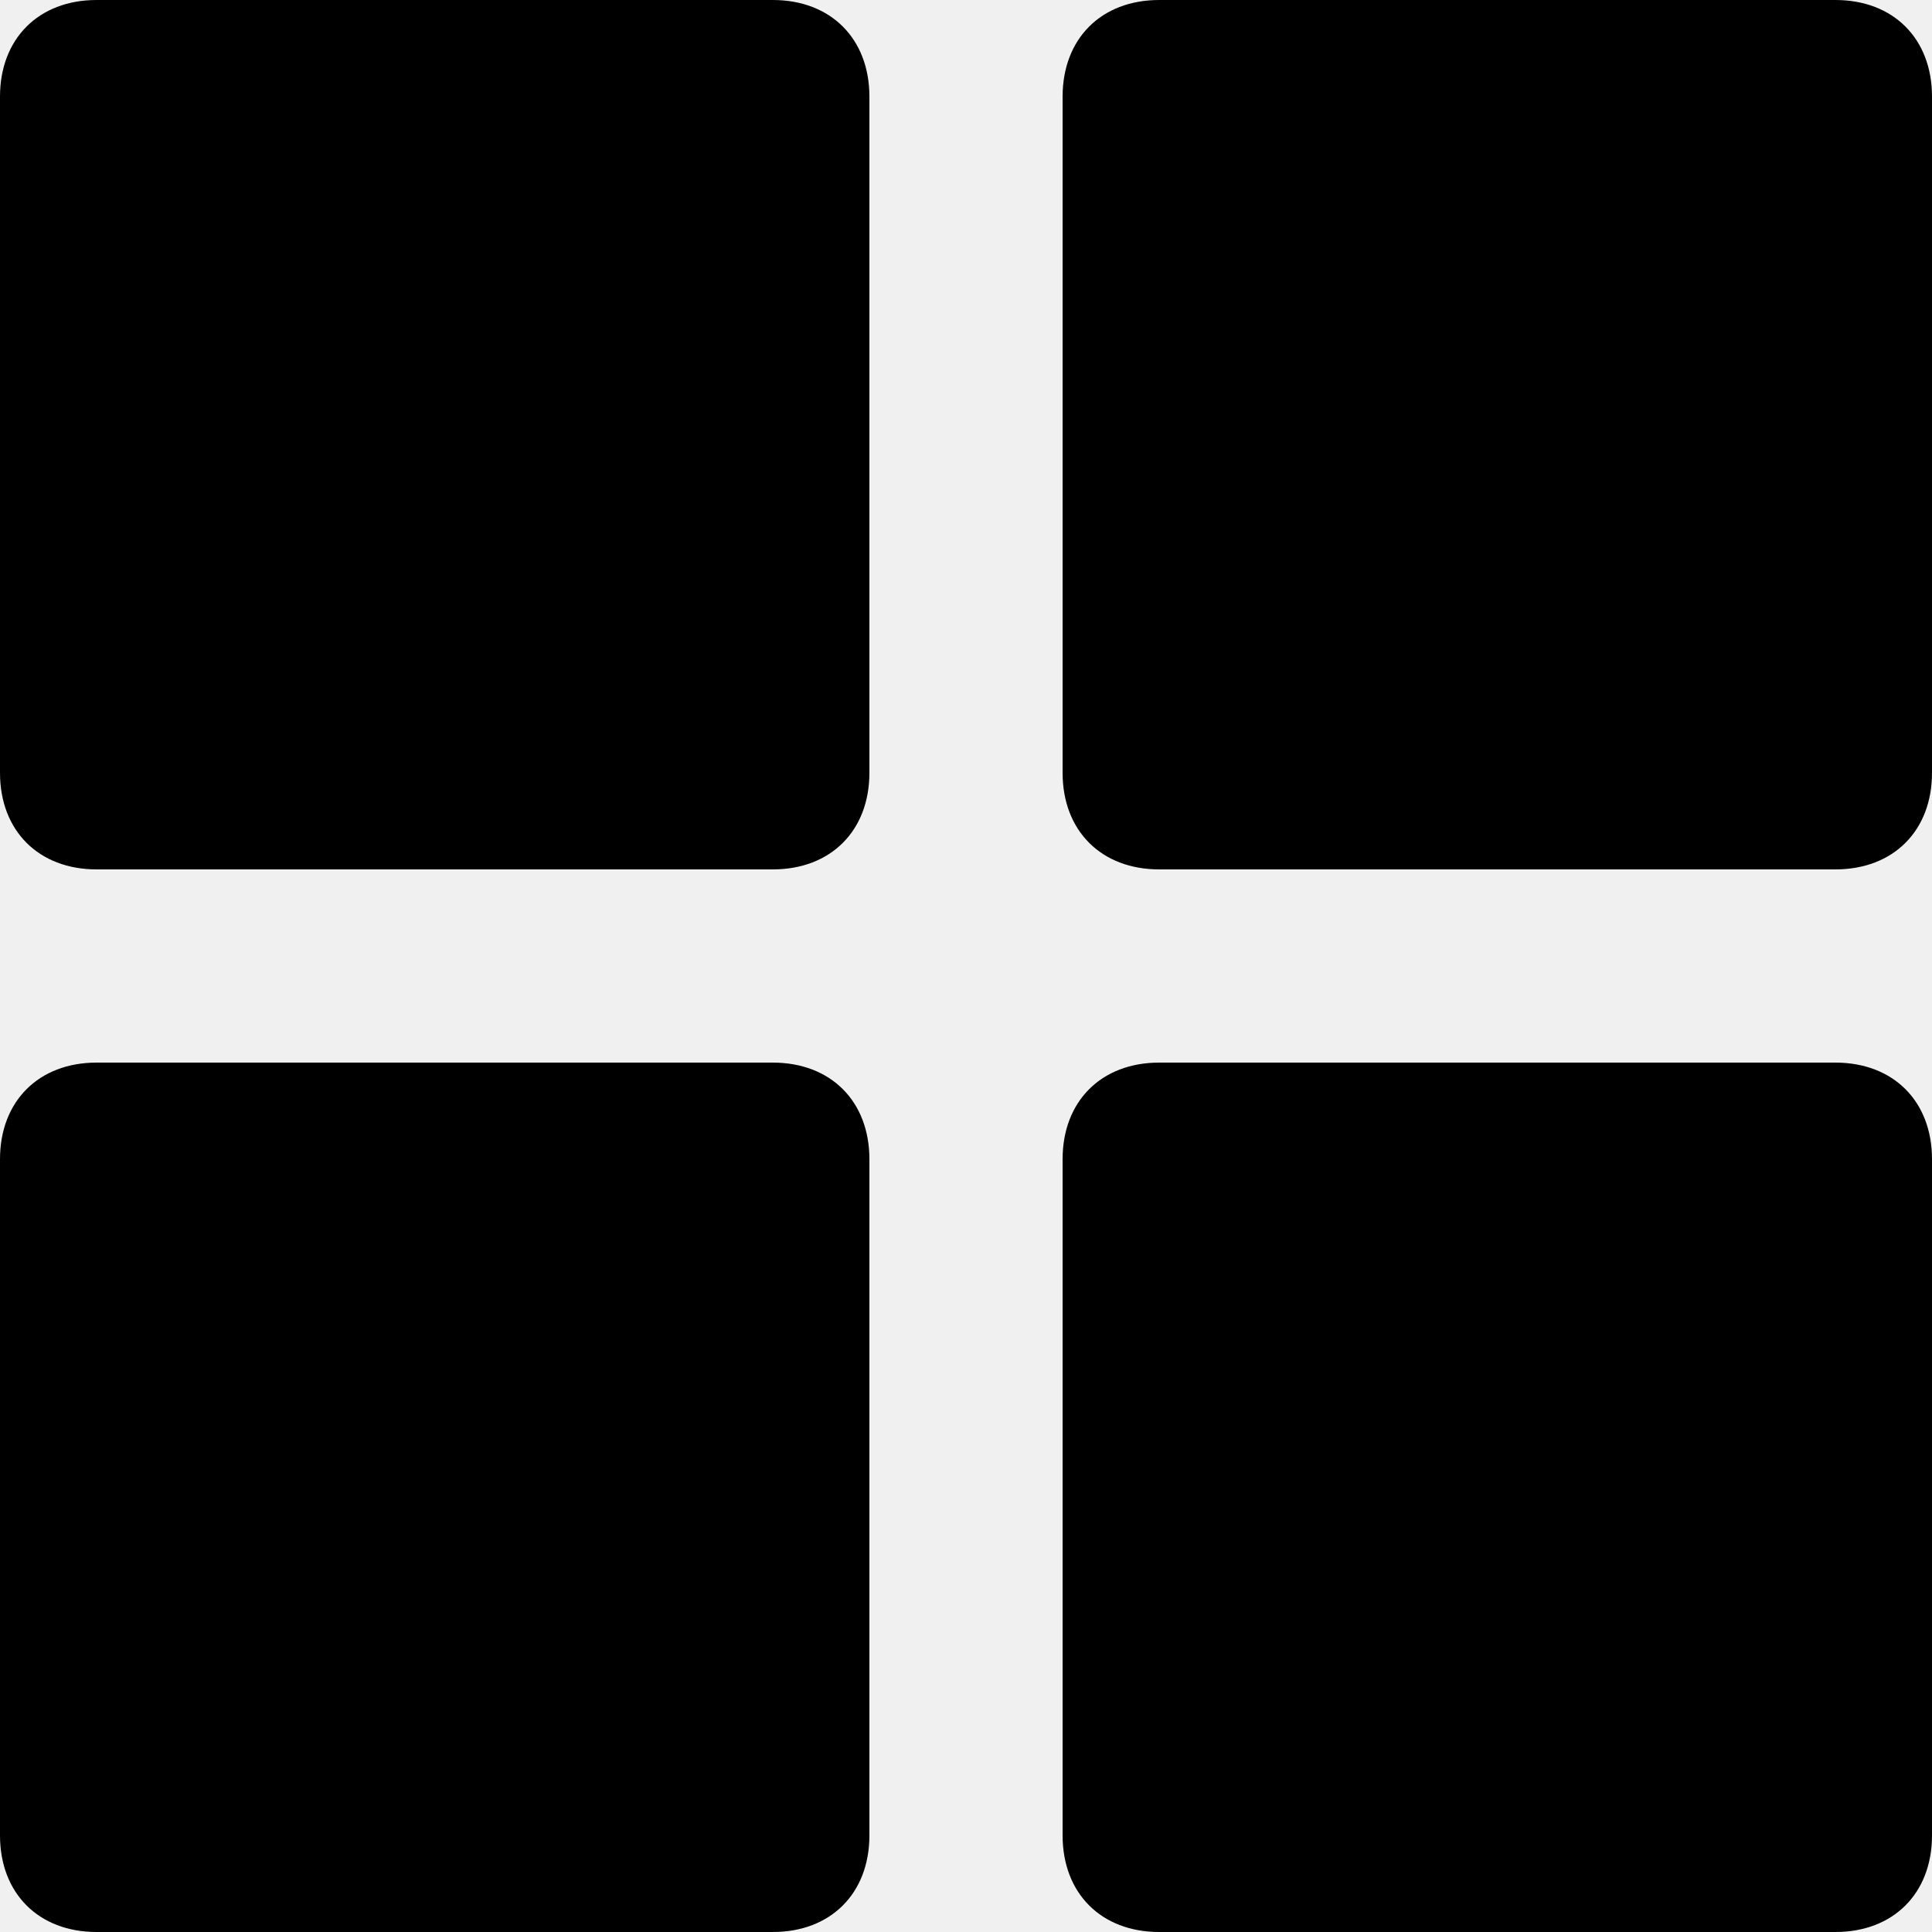
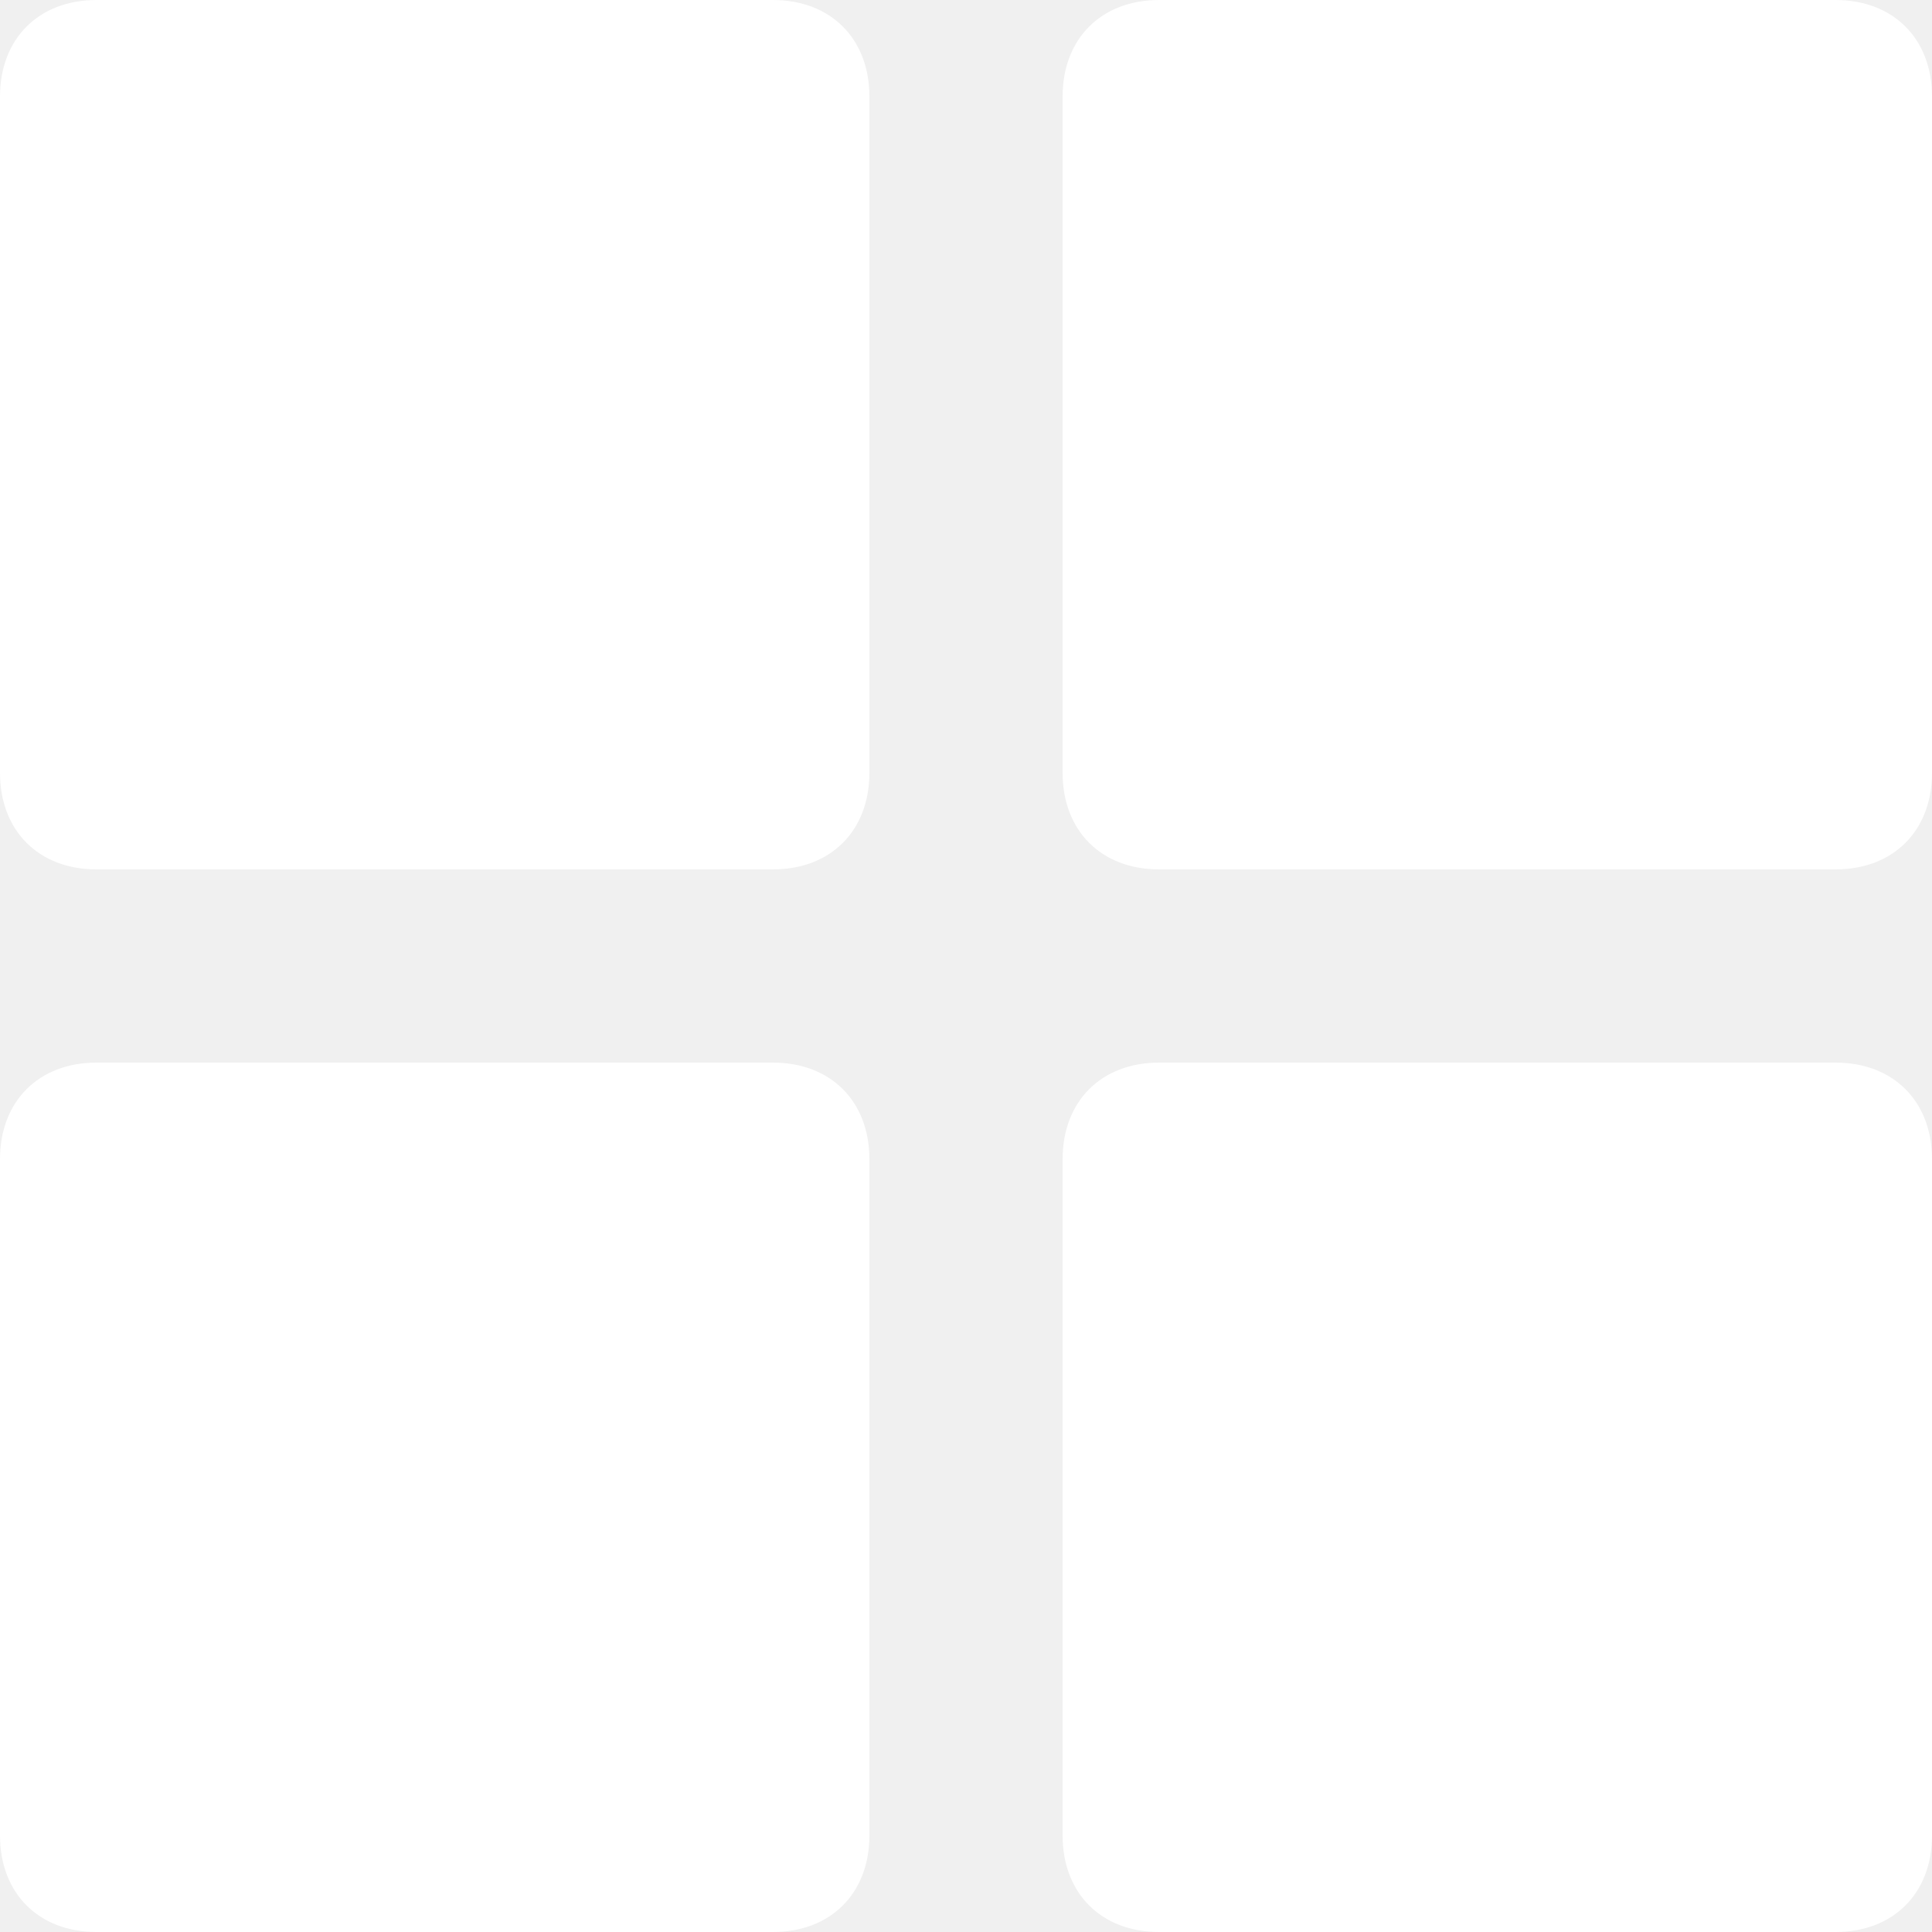
<svg xmlns="http://www.w3.org/2000/svg" width="100" height="100" viewBox="0 0 20 20">
-   <path d="M8 0H1C.4 0 0 .4 0 1v7c0 .6.4 1 1 1h7c.6 0 1-.4 1-1V1c0-.6-.4-1-1-1Zm0 11H1c-.6 0-1 .4-1 1v7c0 .6.4 1 1 1h7c.6 0 1-.4 1-1v-7c0-.6-.4-1-1-1ZM19 0h-7c-.6 0-1 .4-1 1v7c0 .6.4 1 1 1h7c.6 0 1-.4 1-1V1c0-.6-.4-1-1-1Zm0 11h-7c-.6 0-1 .4-1 1v7c0 .6.4 1 1 1h7c.6 0 1-.4 1-1v-7c0-.6-.4-1-1-1Z" fill="currentColor" />
+   <path d="M8 0H1C.4 0 0 .4 0 1v7c0 .6.4 1 1 1h7c.6 0 1-.4 1-1V1c0-.6-.4-1-1-1Zm0 11H1c-.6 0-1 .4-1 1v7c0 .6.4 1 1 1h7c.6 0 1-.4 1-1v-7c0-.6-.4-1-1-1ZM19 0h-7c-.6 0-1 .4-1 1v7c0 .6.4 1 1 1h7c.6 0 1-.4 1-1V1c0-.6-.4-1-1-1Zm0 11h-7c-.6 0-1 .4-1 1v7c0 .6.4 1 1 1h7c.6 0 1-.4 1-1v-7c0-.6-.4-1-1-1Z" fill="#FFF" />
</svg>
